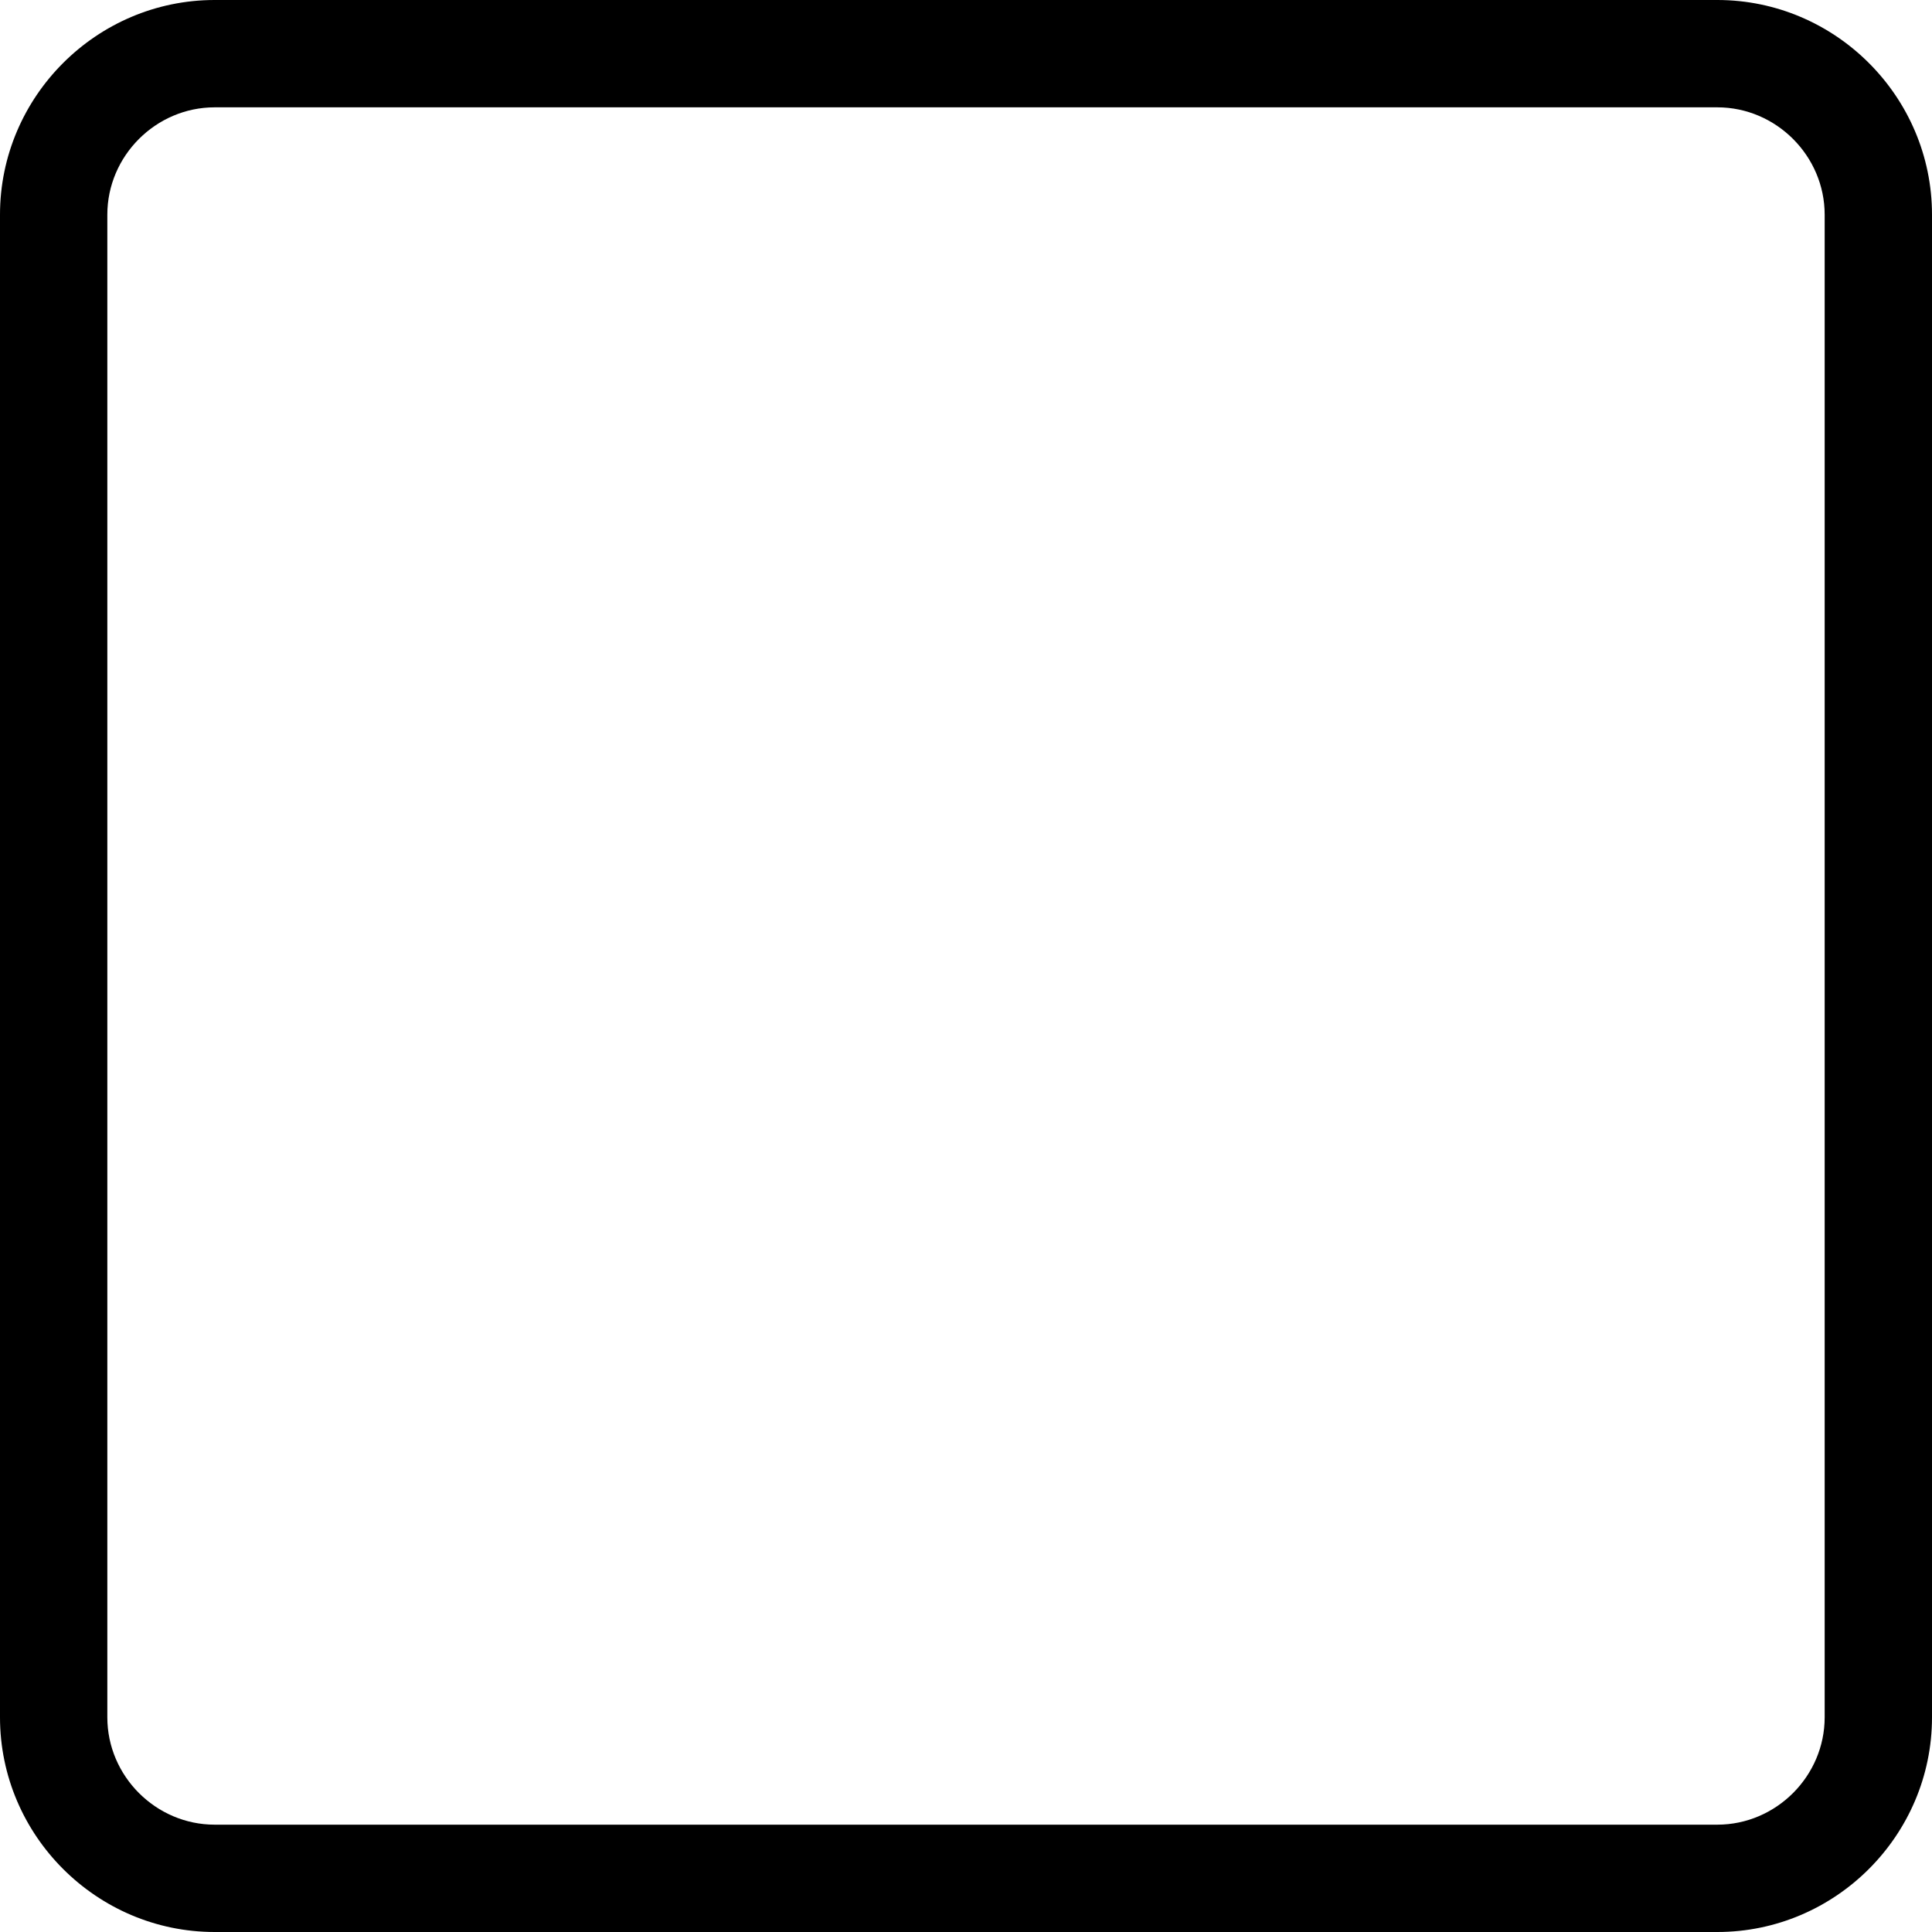
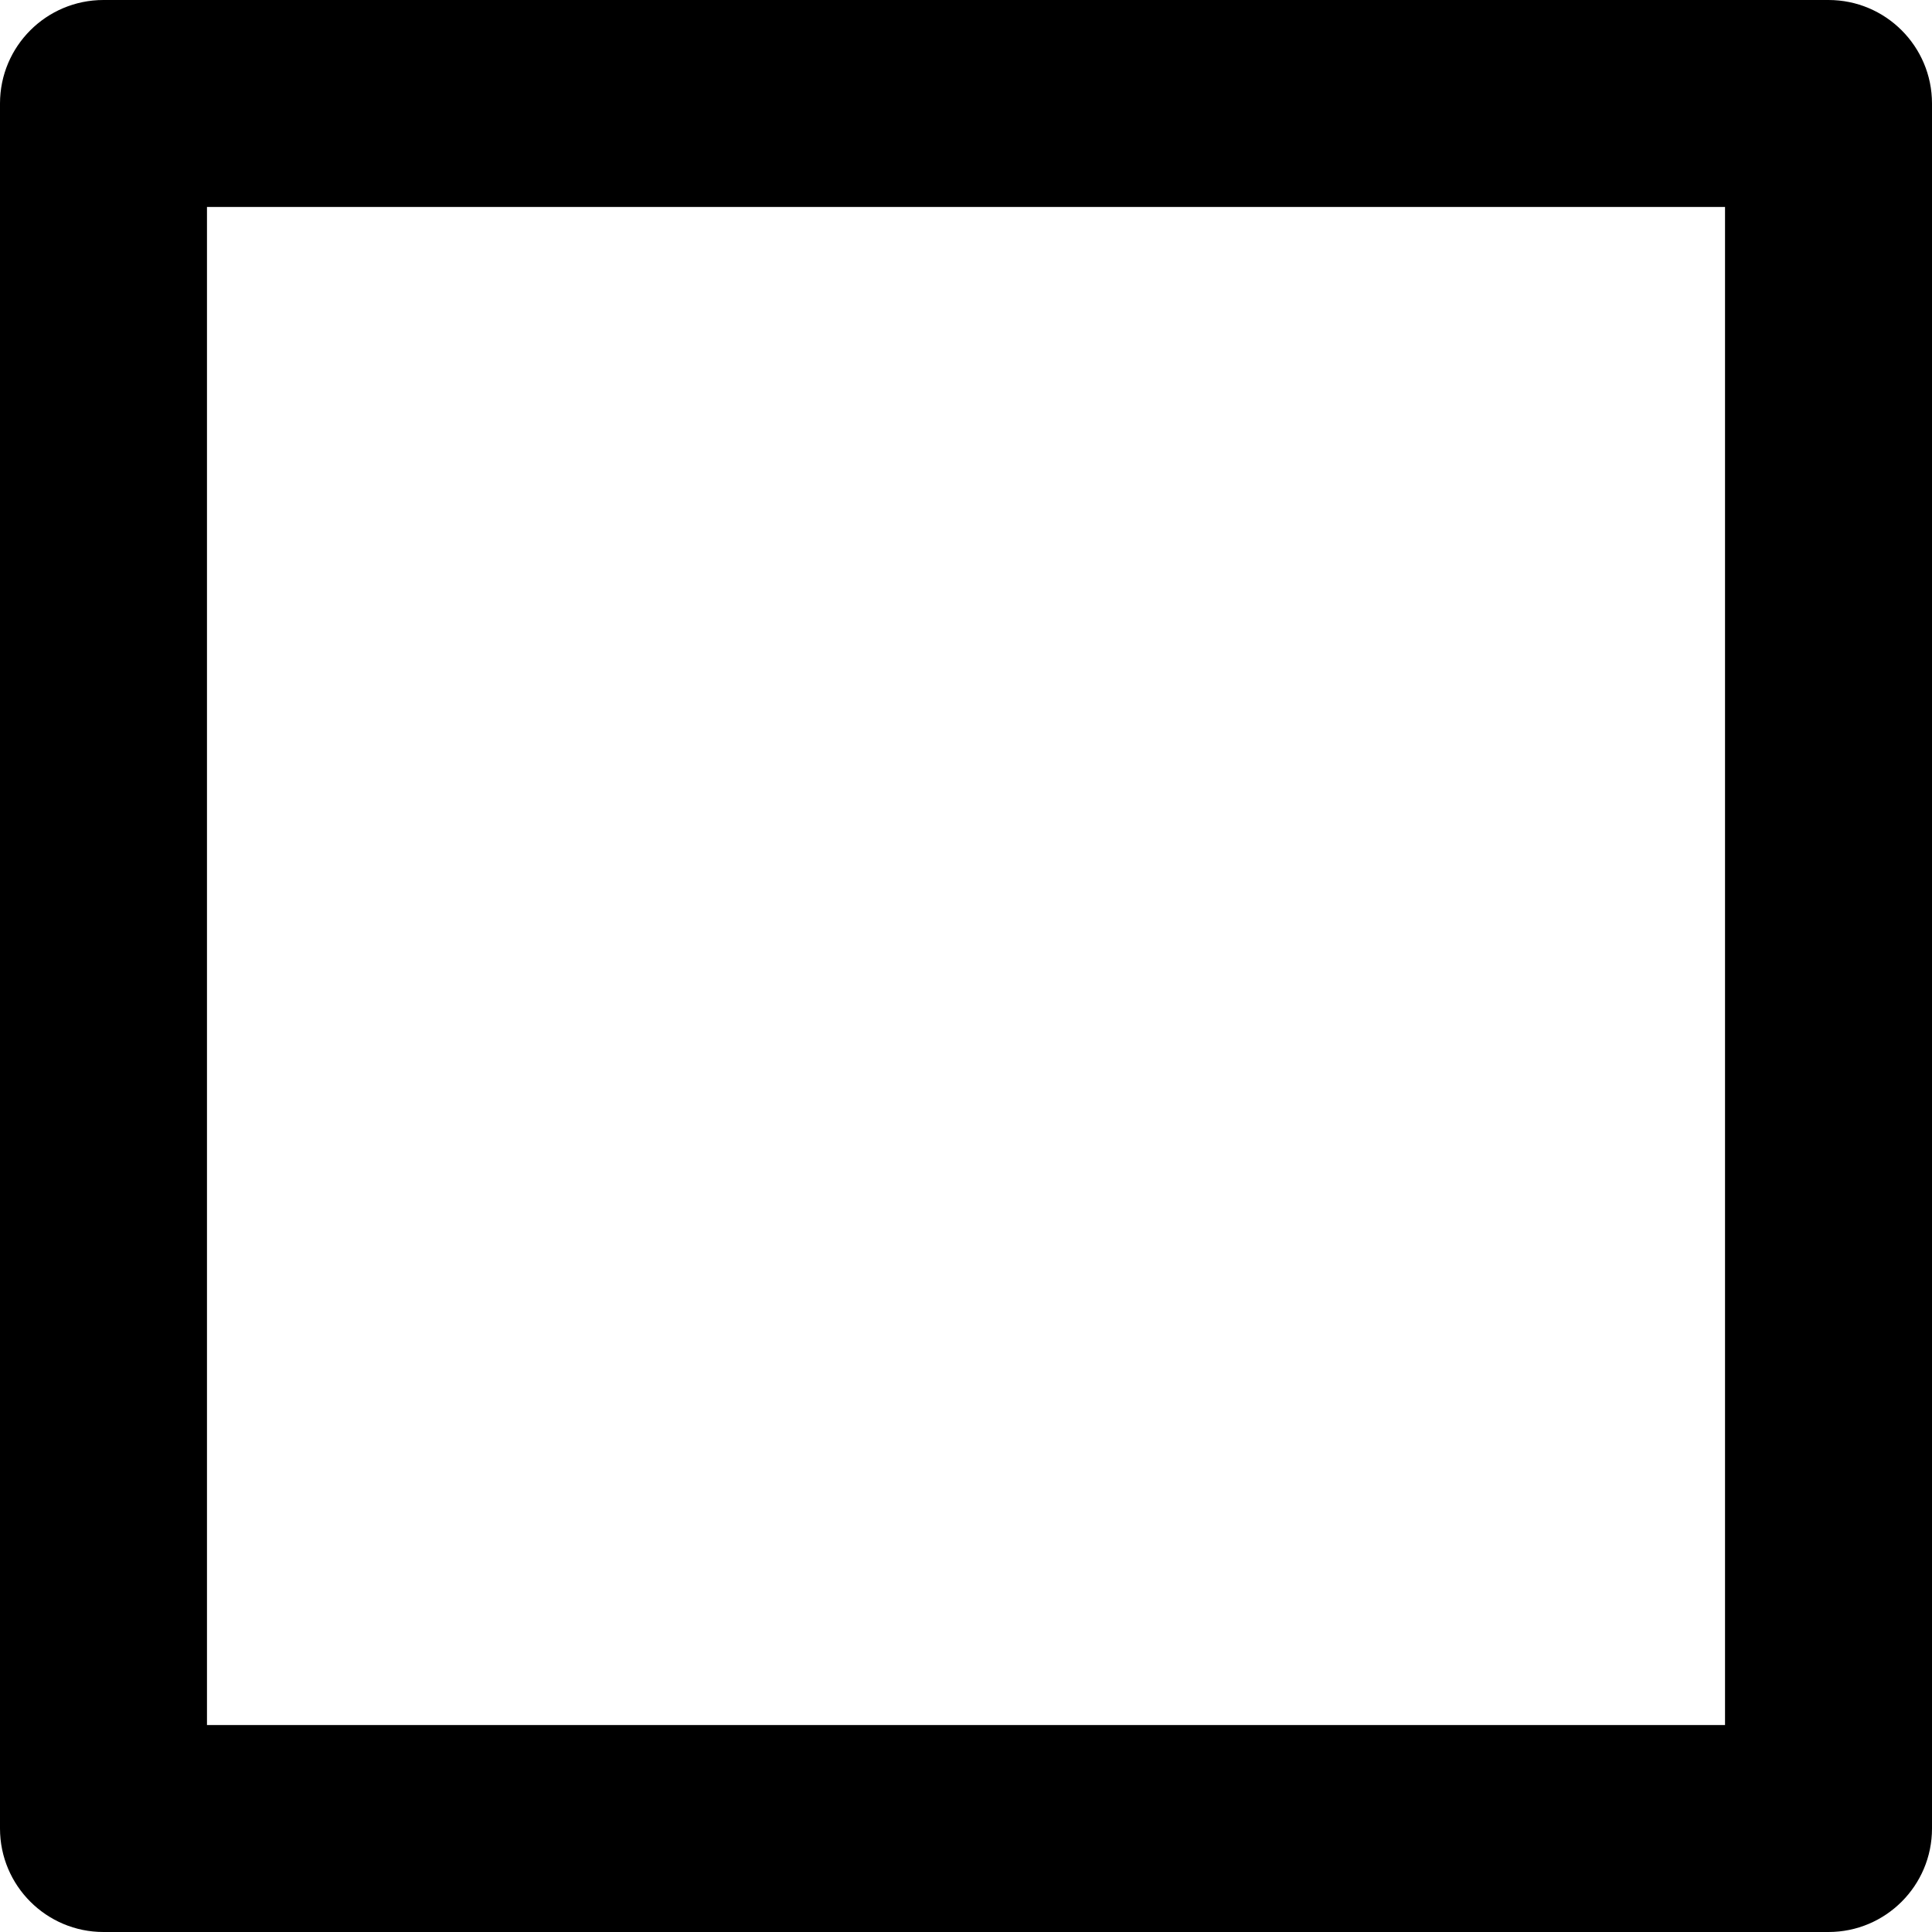
- <svg xmlns="http://www.w3.org/2000/svg" width="110" height="110" viewBox="0 0 110 110" fill="none">
-   <path d="M97.777 6.111H12.223C8.875 6.111 6.111 8.875 6.111 12.223V97.777C6.111 101.125 8.875 103.889 12.223 103.889H97.777C101.125 103.889 103.889 101.125 103.889 97.777V12.223C103.889 8.875 101.125 6.111 97.777 6.111ZM97.777 0C104.5 0 110 5.5 110 12.223V97.777C110 104.5 104.5 110 97.777 110H12.223C5.5 110 0 104.5 0 97.777V12.223C0 5.5 5.5 0 12.223 0H97.777Z" fill="black" />
+ <svg xmlns="http://www.w3.org/2000/svg" width="23" height="23" viewBox="0 0 23 23" fill="none">
+   <path d="M1.232 0C0.552 0 0 0.551 0 1.232V21.768C0 22.448 0.552 23 1.232 23H21.768C22.448 23 23 22.448 23 21.768V1.232C23 0.552 22.448 0 21.768 0H1.232ZM2.464 2.464H20.536V20.536H2.464V2.464Z" fill="black" />
</svg>
